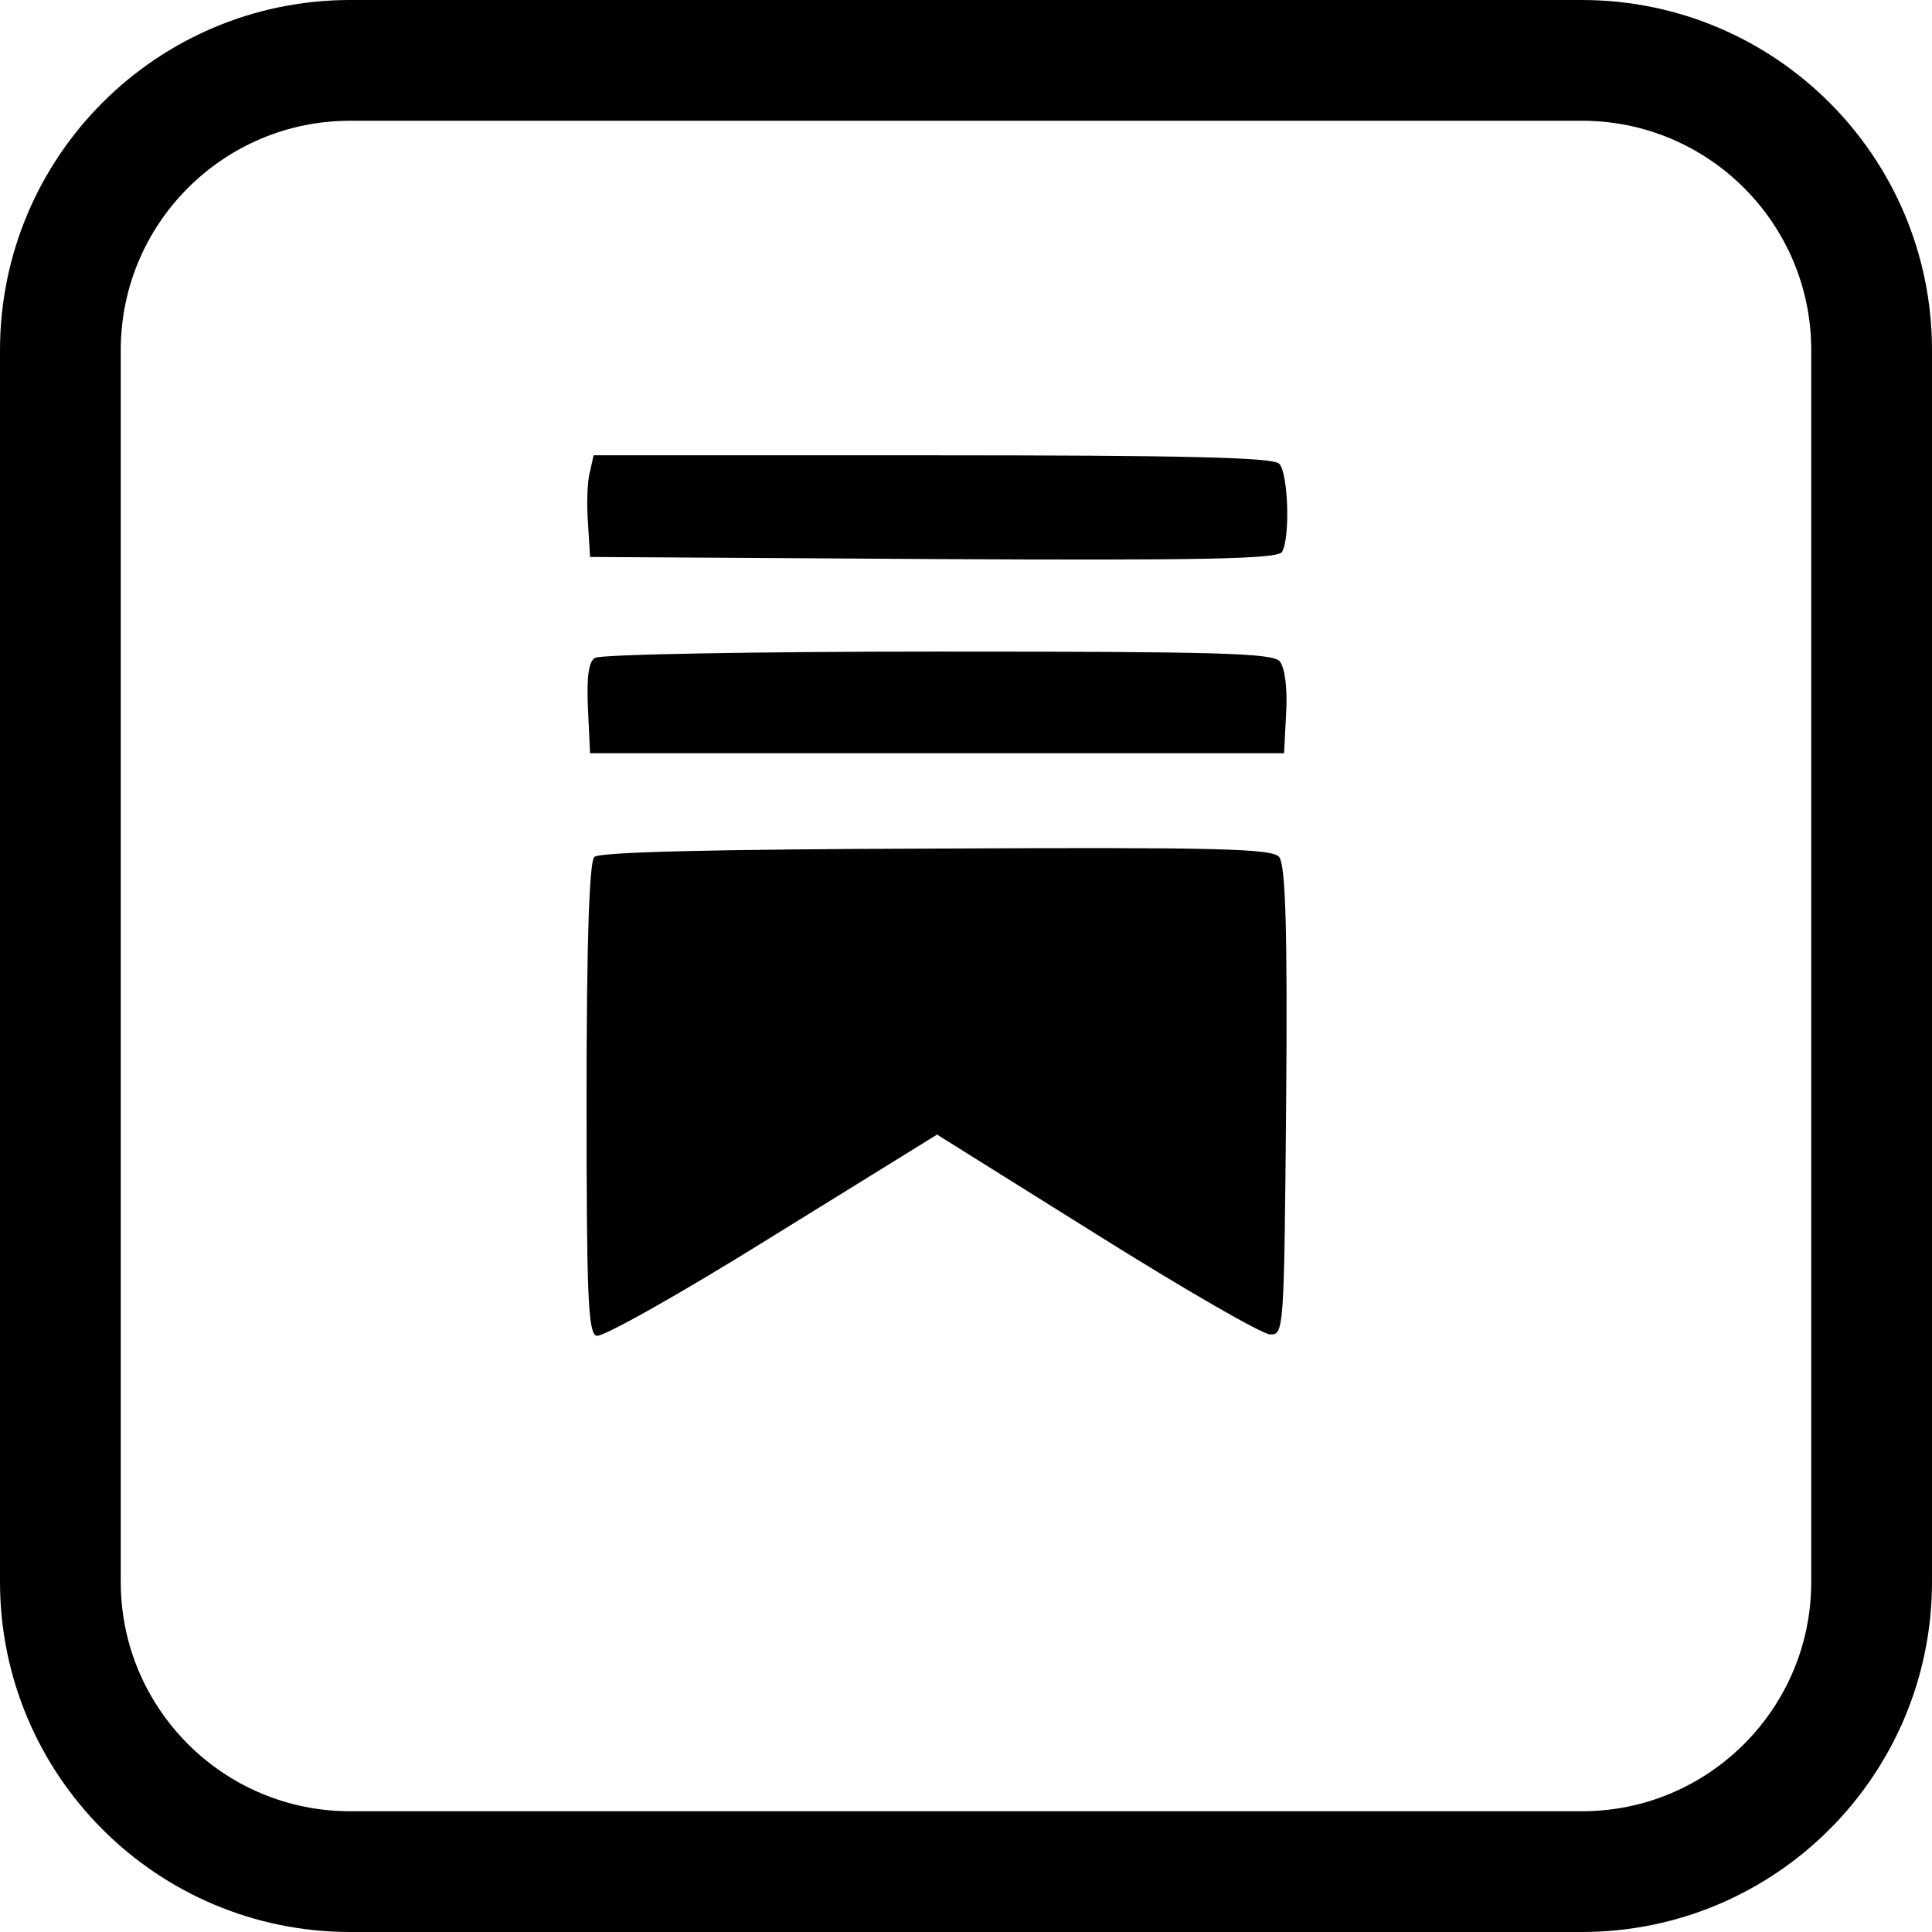
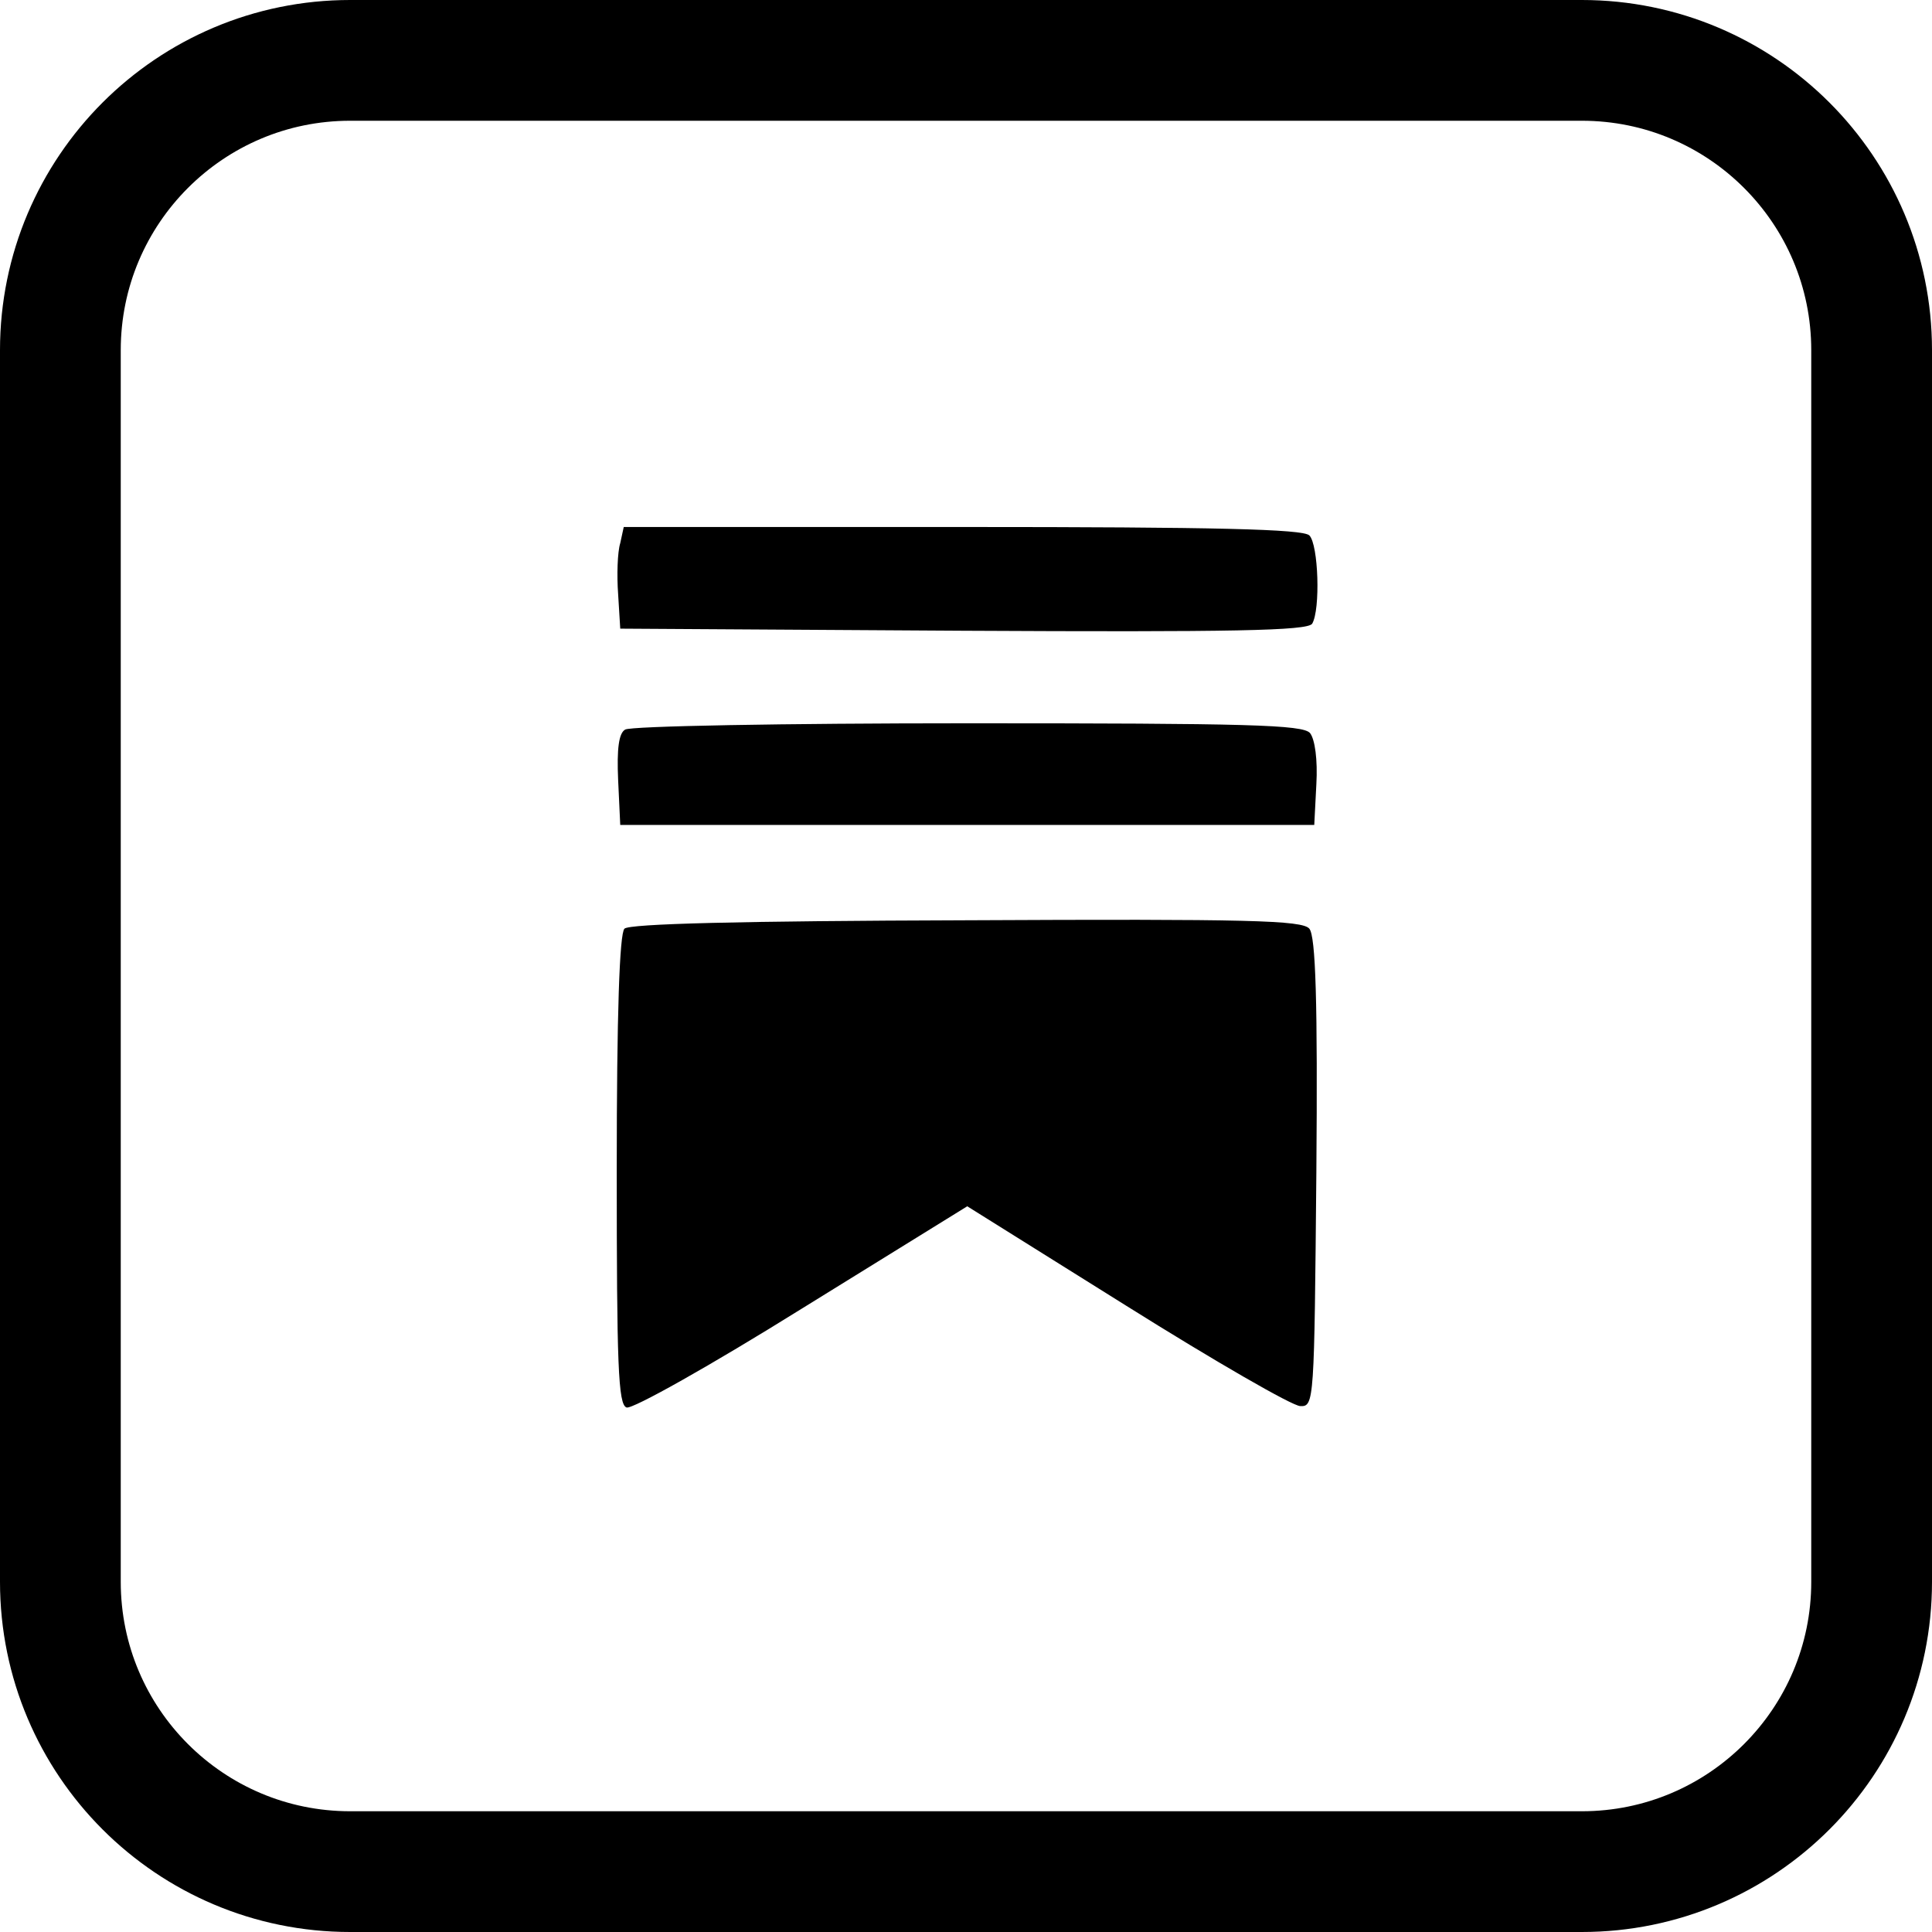
<svg xmlns="http://www.w3.org/2000/svg" viewBox="0 0 32 32">
  <defs>
    <clipPath id="icon-clip">
      <rect x="2" y="2" width="28" height="28" rx="3.8" ry="3.8" />
    </clipPath>
  </defs>
  <g id="frame">
    <rect x="1" y="1" width="30" height="30" rx="4.8" ry="4.8" stroke="currentColor" stroke-width="2" fill="none" />
  </g>
  <g id="icon" clip-path="url(#icon-clip)">
-     <g id="canonical_substack__platform" transform="matrix(0.01161109 0 0 -0.01161109 5.535156 22.40342)" fill="currentColor" stroke="none">
+     <g id="canonical_substack__platform" transform="matrix(0.01161109 0 0 -0.01161109 6.035156 23.59092)" fill="currentColor" stroke="none">
      <path d="M365 1257 c-4 -13 -5 -46 -3 -73 l3 -49 489 -3 c385 -2 491 0 498 10 12 20 9 113 -4 126 -9 9 -133 12 -495 12 l-483 0 -5 -23z" />
      <path d="M372 991 c-9 -5 -12 -27 -10 -72 l3 -64 495 0 495 0 3 58 c2 35 -2 64 -9 73 -10 12 -89 14 -488 14 -262 0 -482 -4 -489 -9z" />
      <path d="M371 707 c-7 -7 -11 -121 -11 -344 0 -278 2 -335 14 -339 8 -3 120 60 250 141 l236 146 227 -142 c126 -79 237 -143 248 -143 20 -1 20 6 23 333 2 245 -1 337 -10 348 -10 12 -86 14 -489 12 -324 -1 -481 -5 -488 -12z" />
    </g>
  </g>
</svg>
